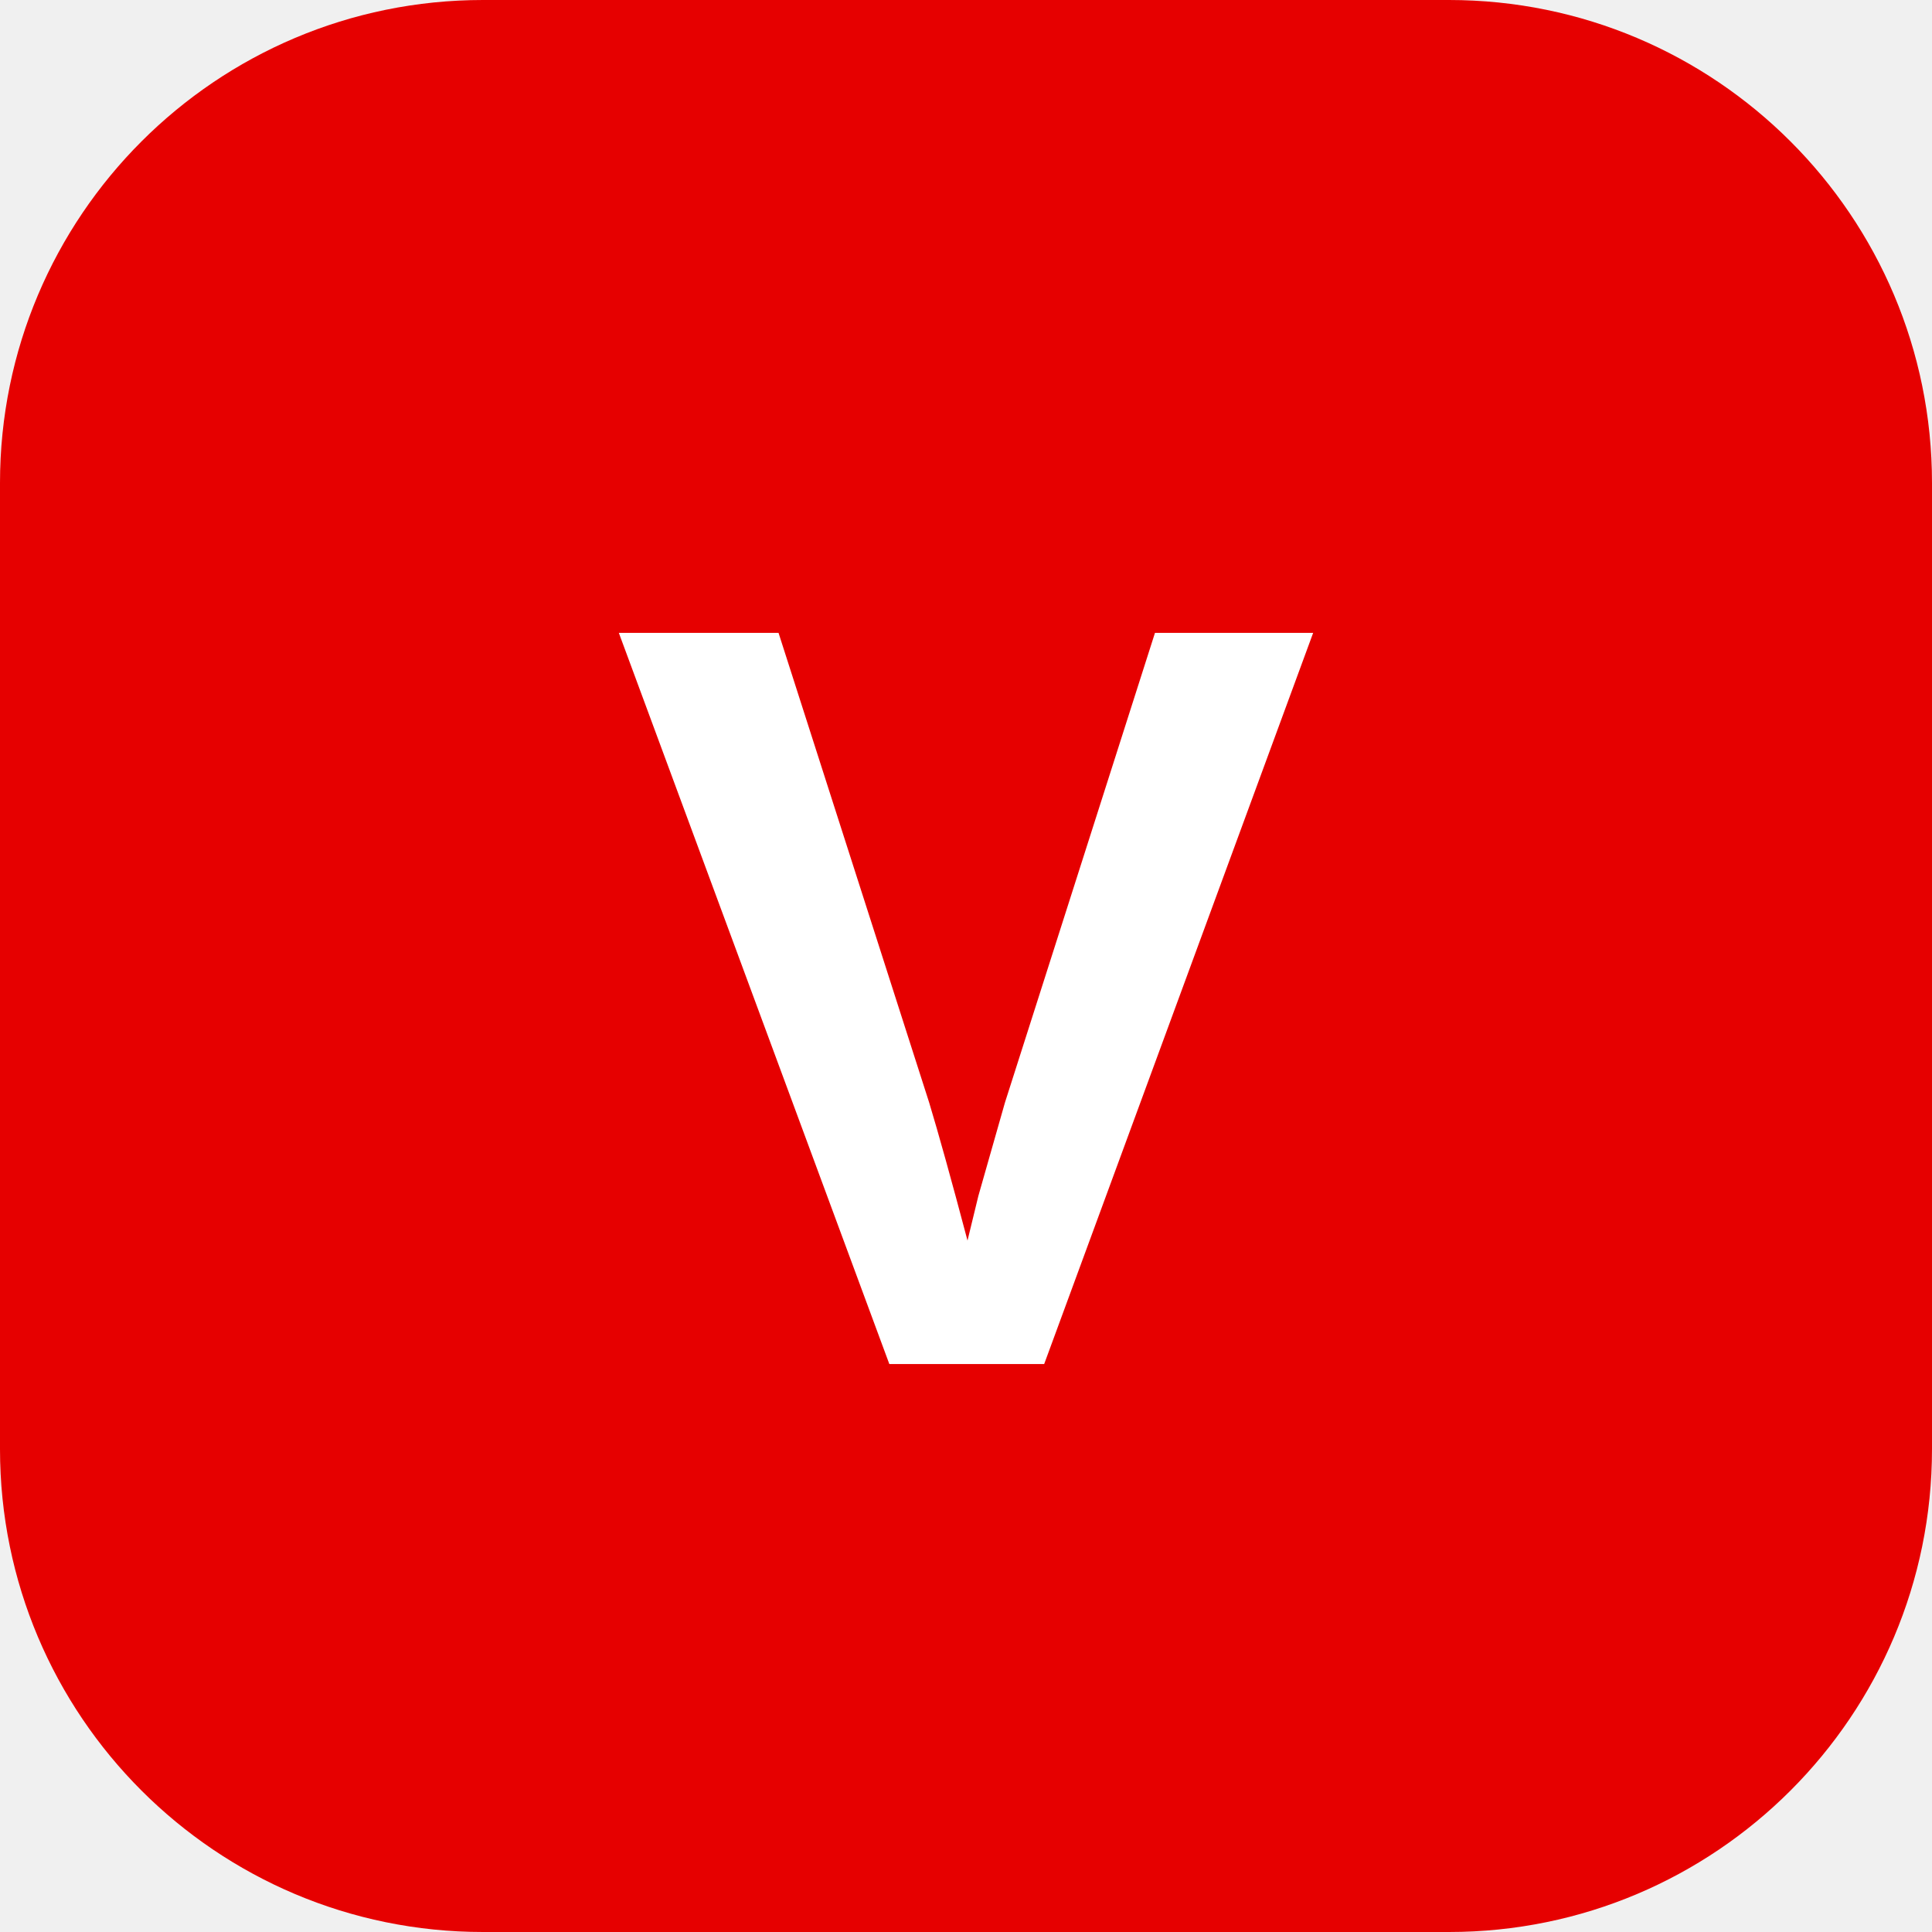
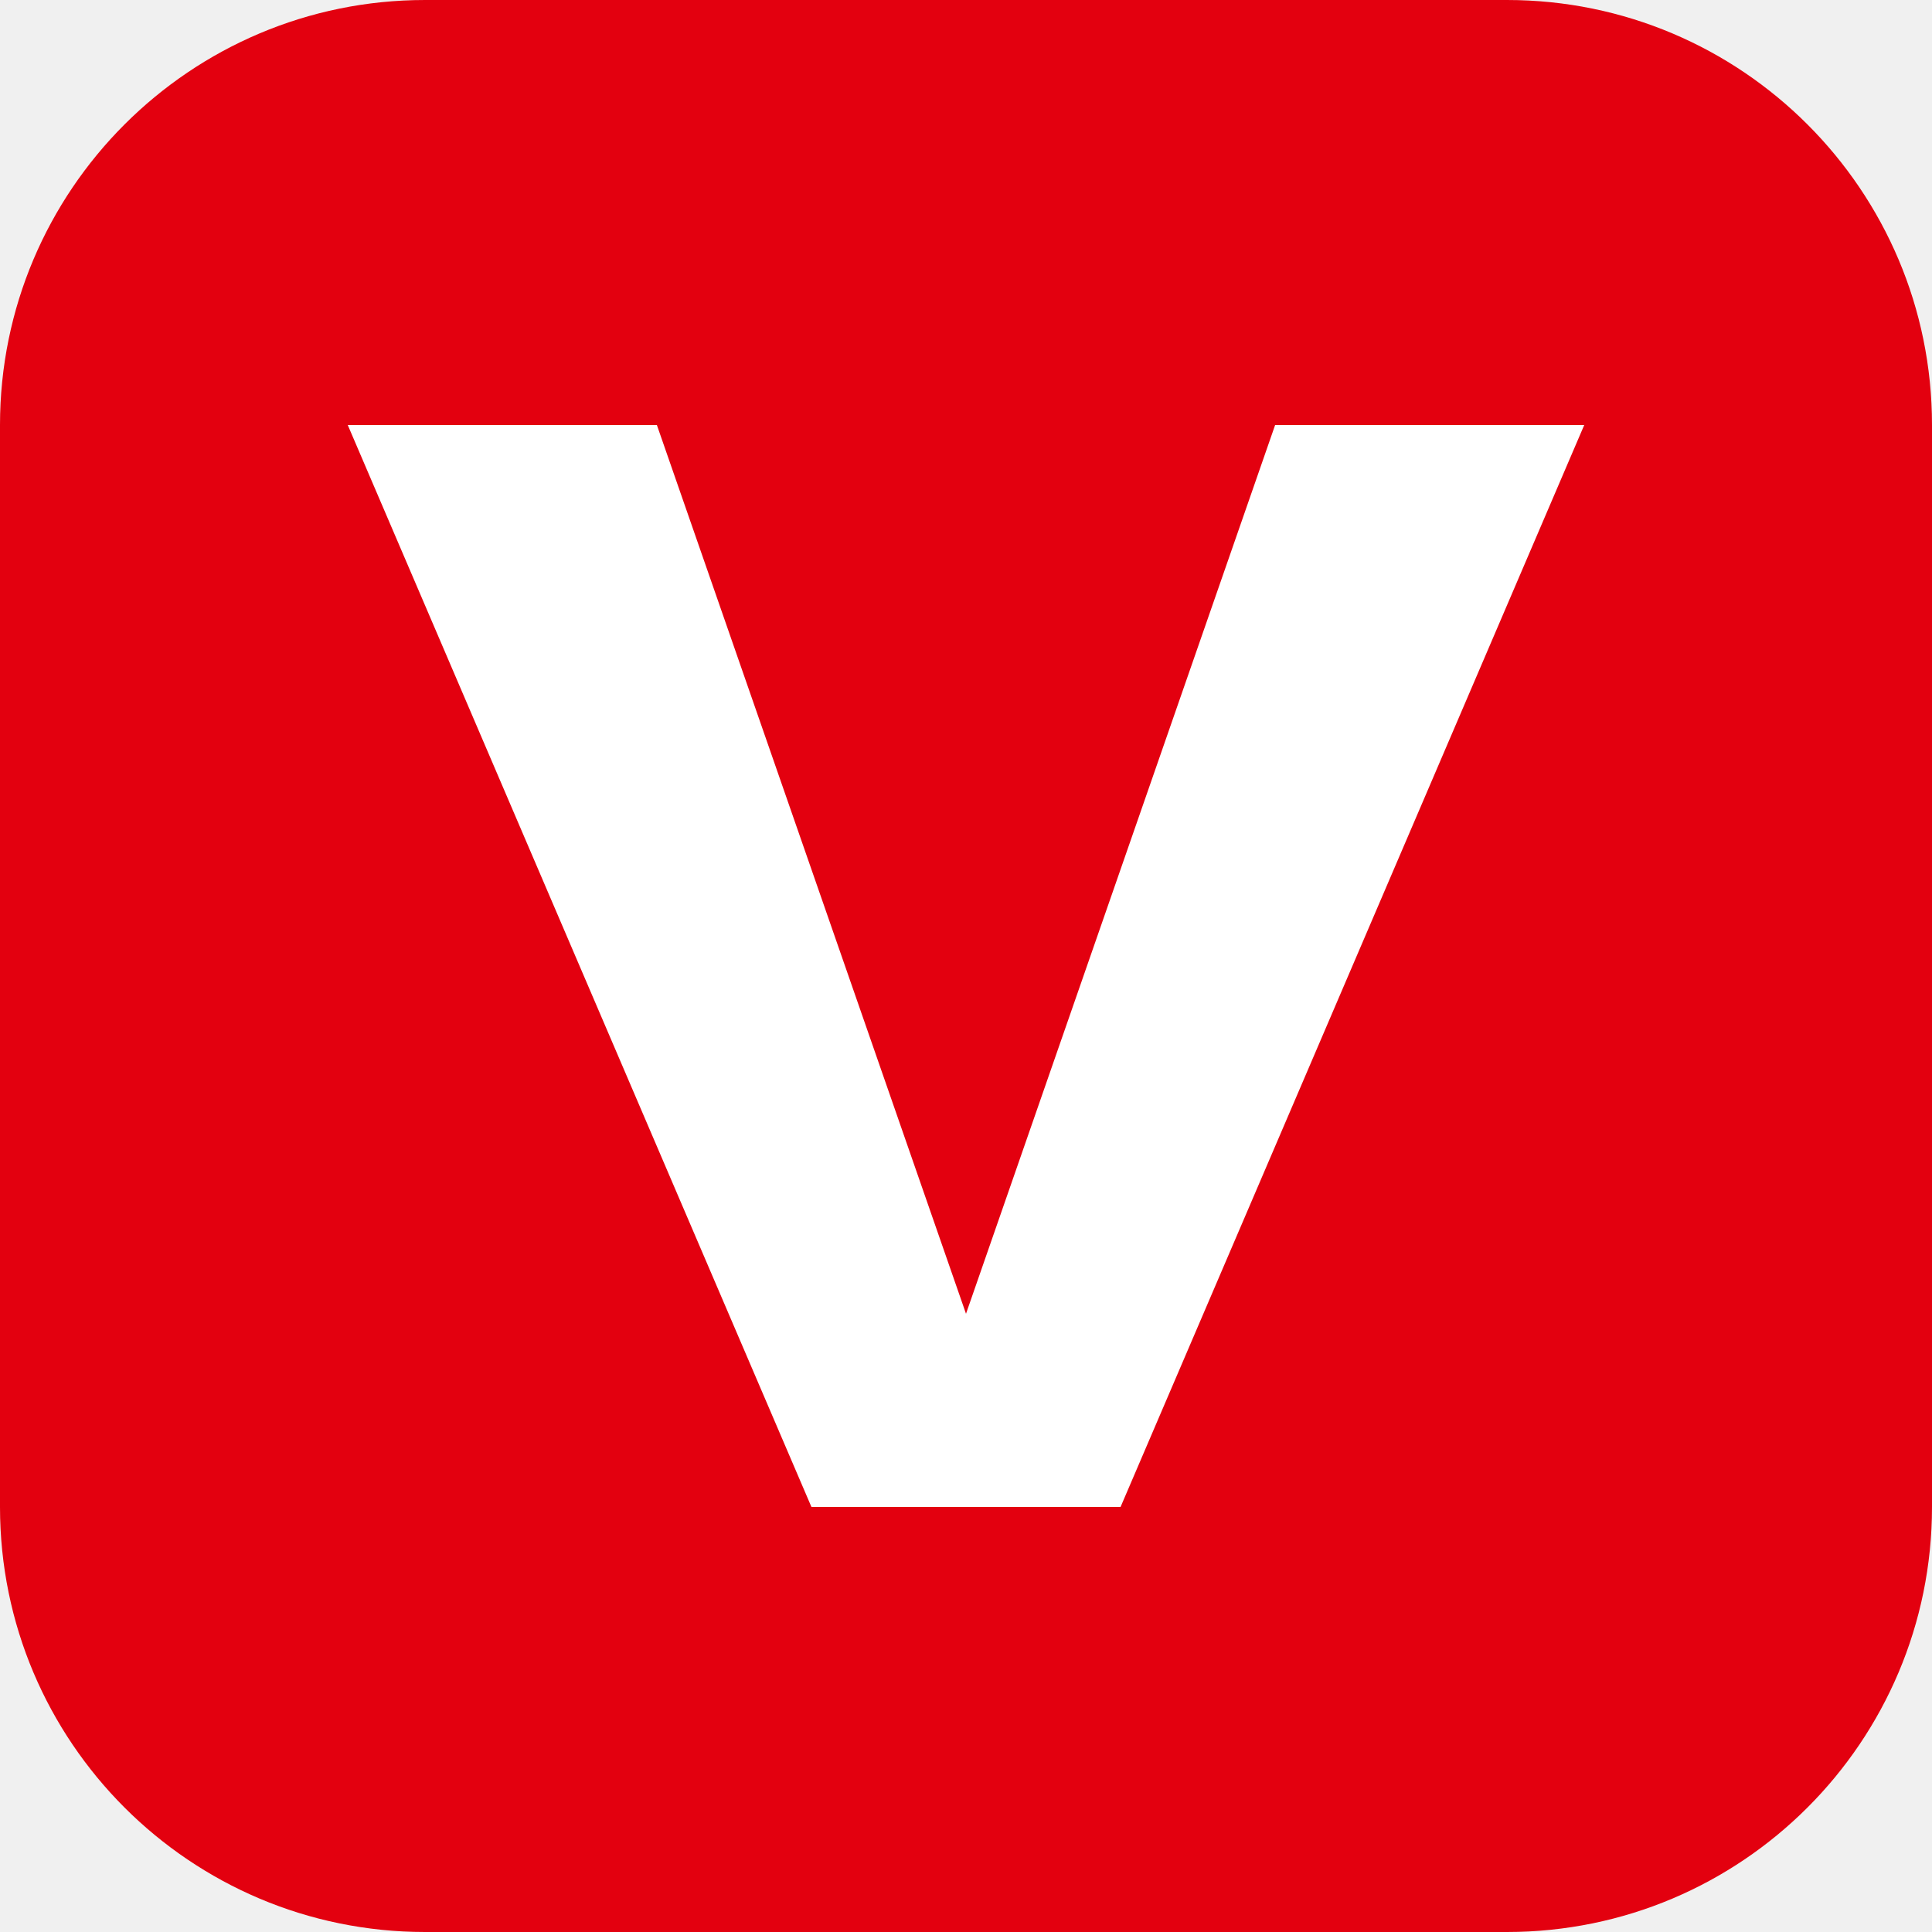
- <svg xmlns="http://www.w3.org/2000/svg" viewBox="0 0 100 100" width="500" height="500">
-   <rect width="100" height="100" rx="25" fill="#E60000" />
-   <text x="50" y="55" font-family="Arial, sans-serif" font-size="55" font-weight="bold" fill="#FFFFFF" text-anchor="middle" dominant-baseline="middle">V</text>
+ <svg xmlns="http://www.w3.org/2000/svg" viewBox="0 0 100 100">
+   <rect width="100" height="100" rx="22" fill="#E3000F" />
+   <polygon points="     18,22     34,22     50,68     66,22     82,22     58,78     42,78   " fill="#FFFFFF" />
</svg>
